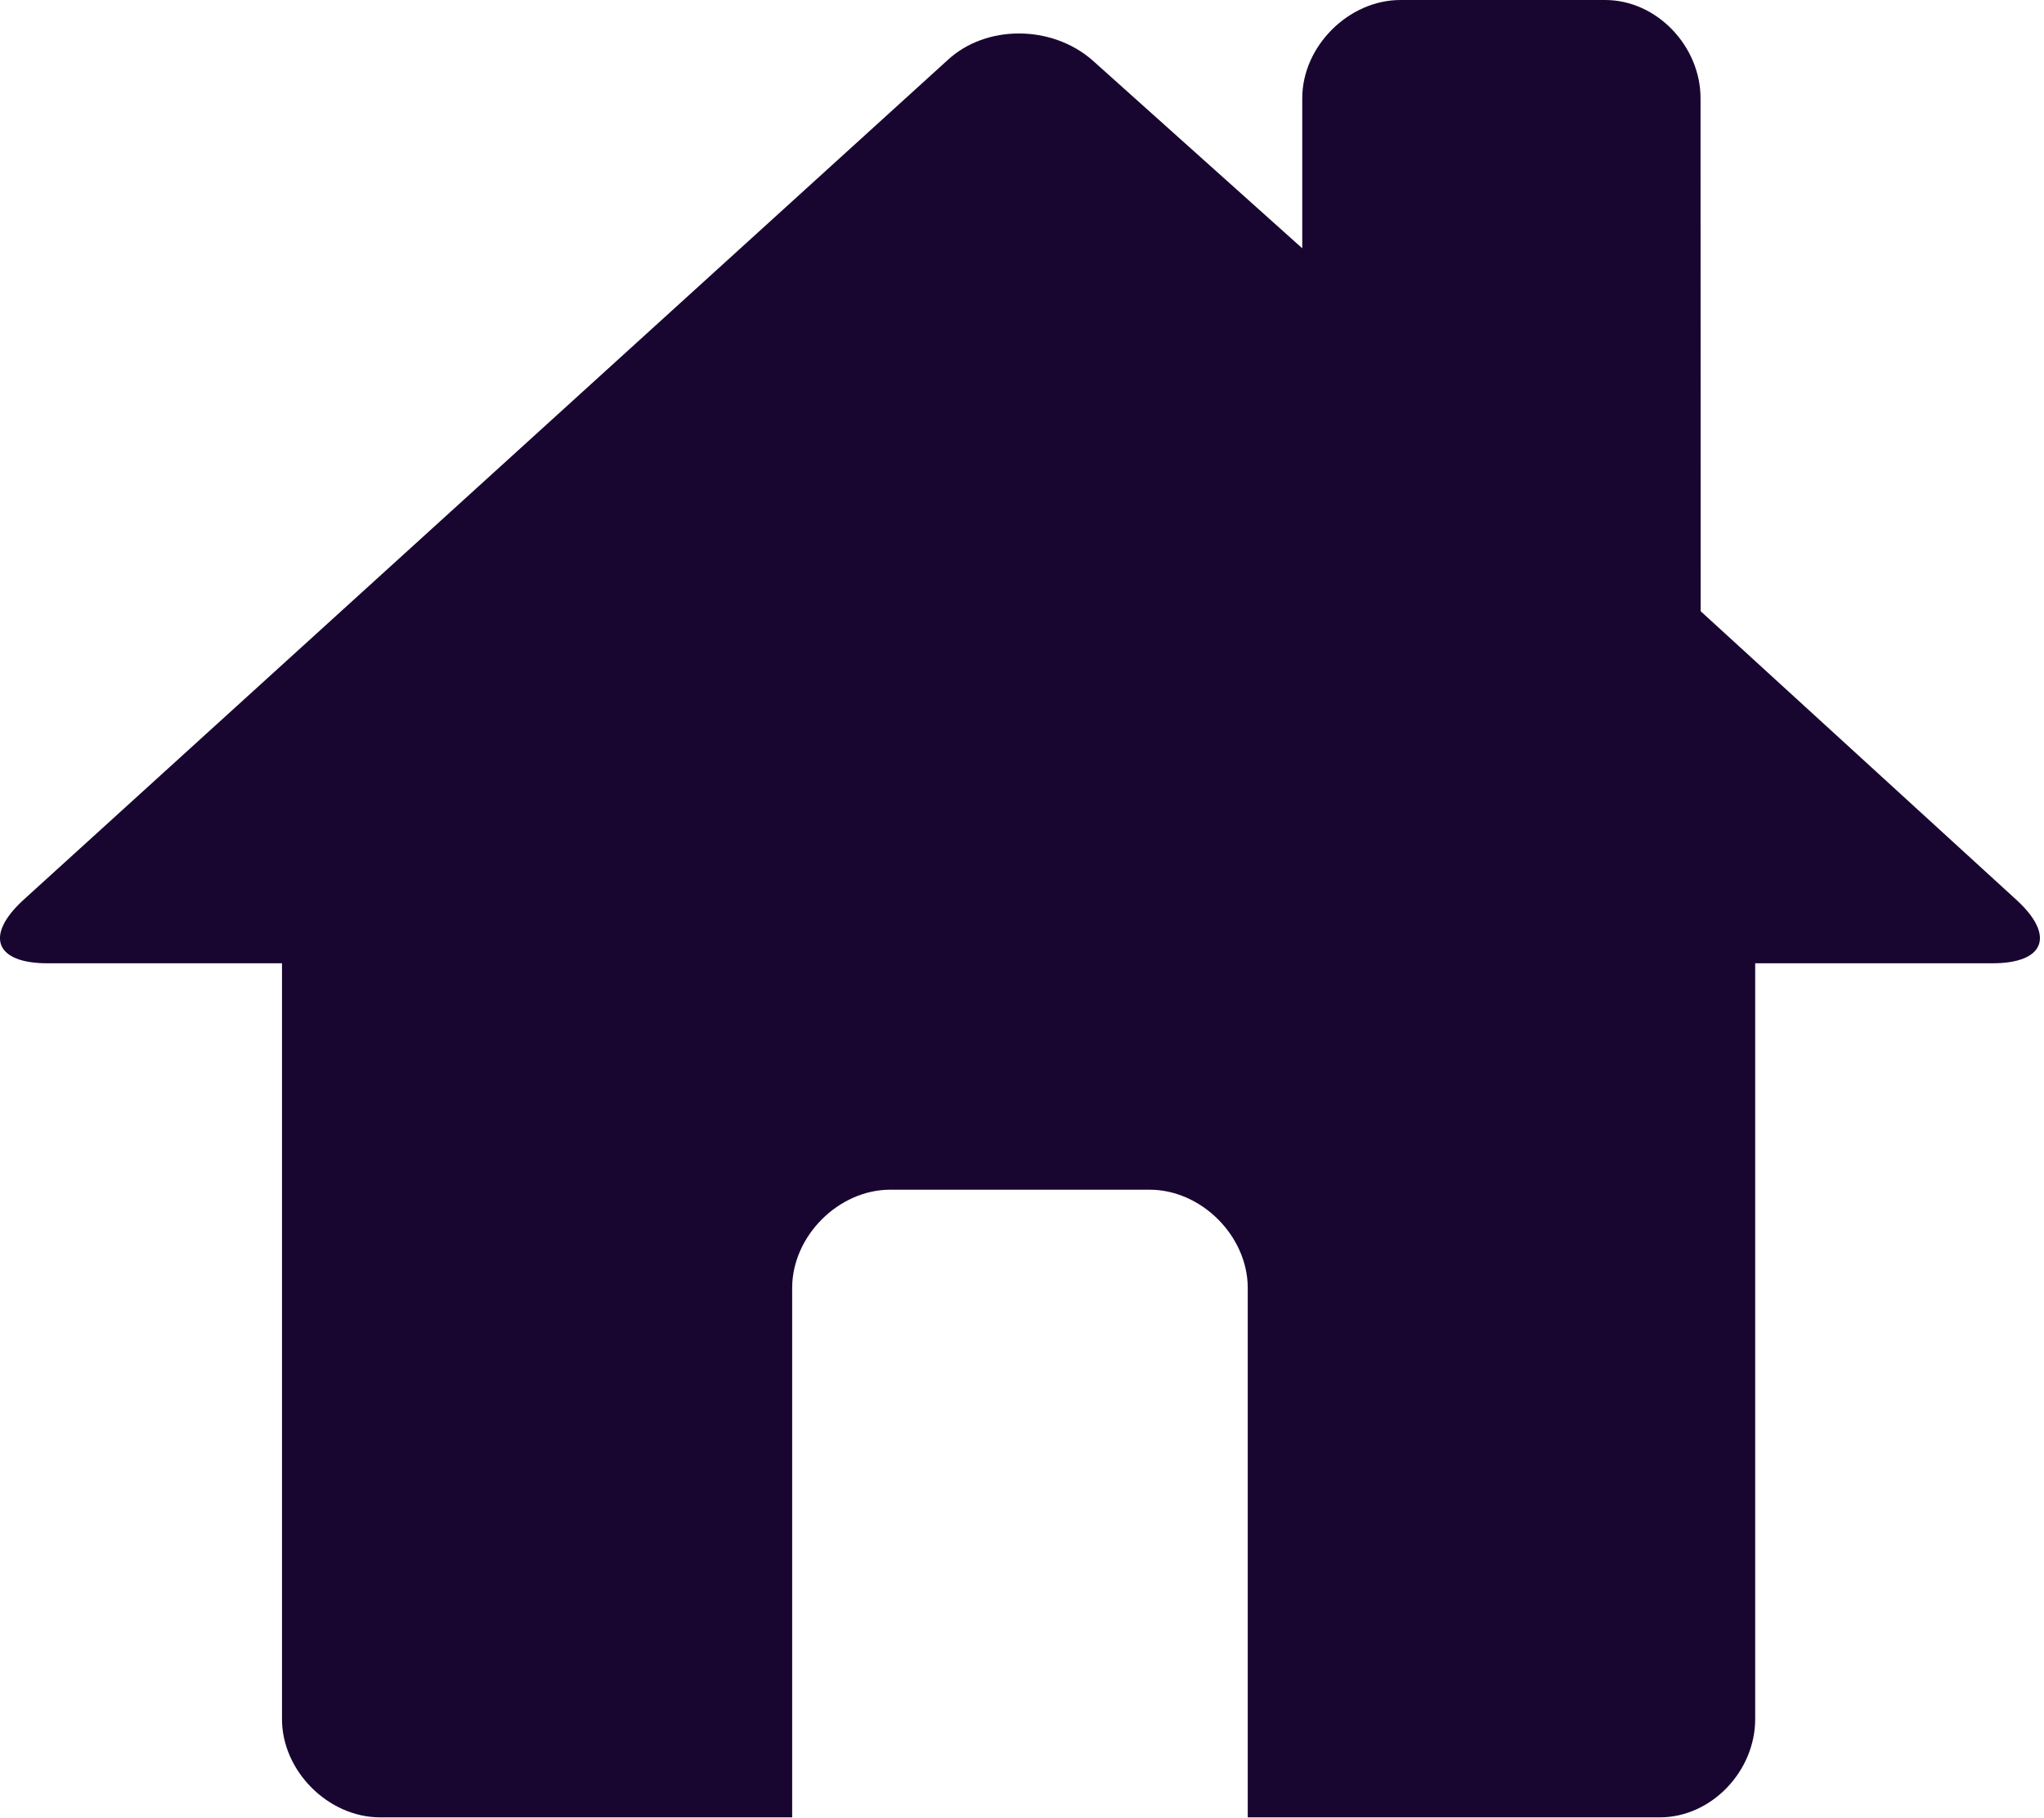
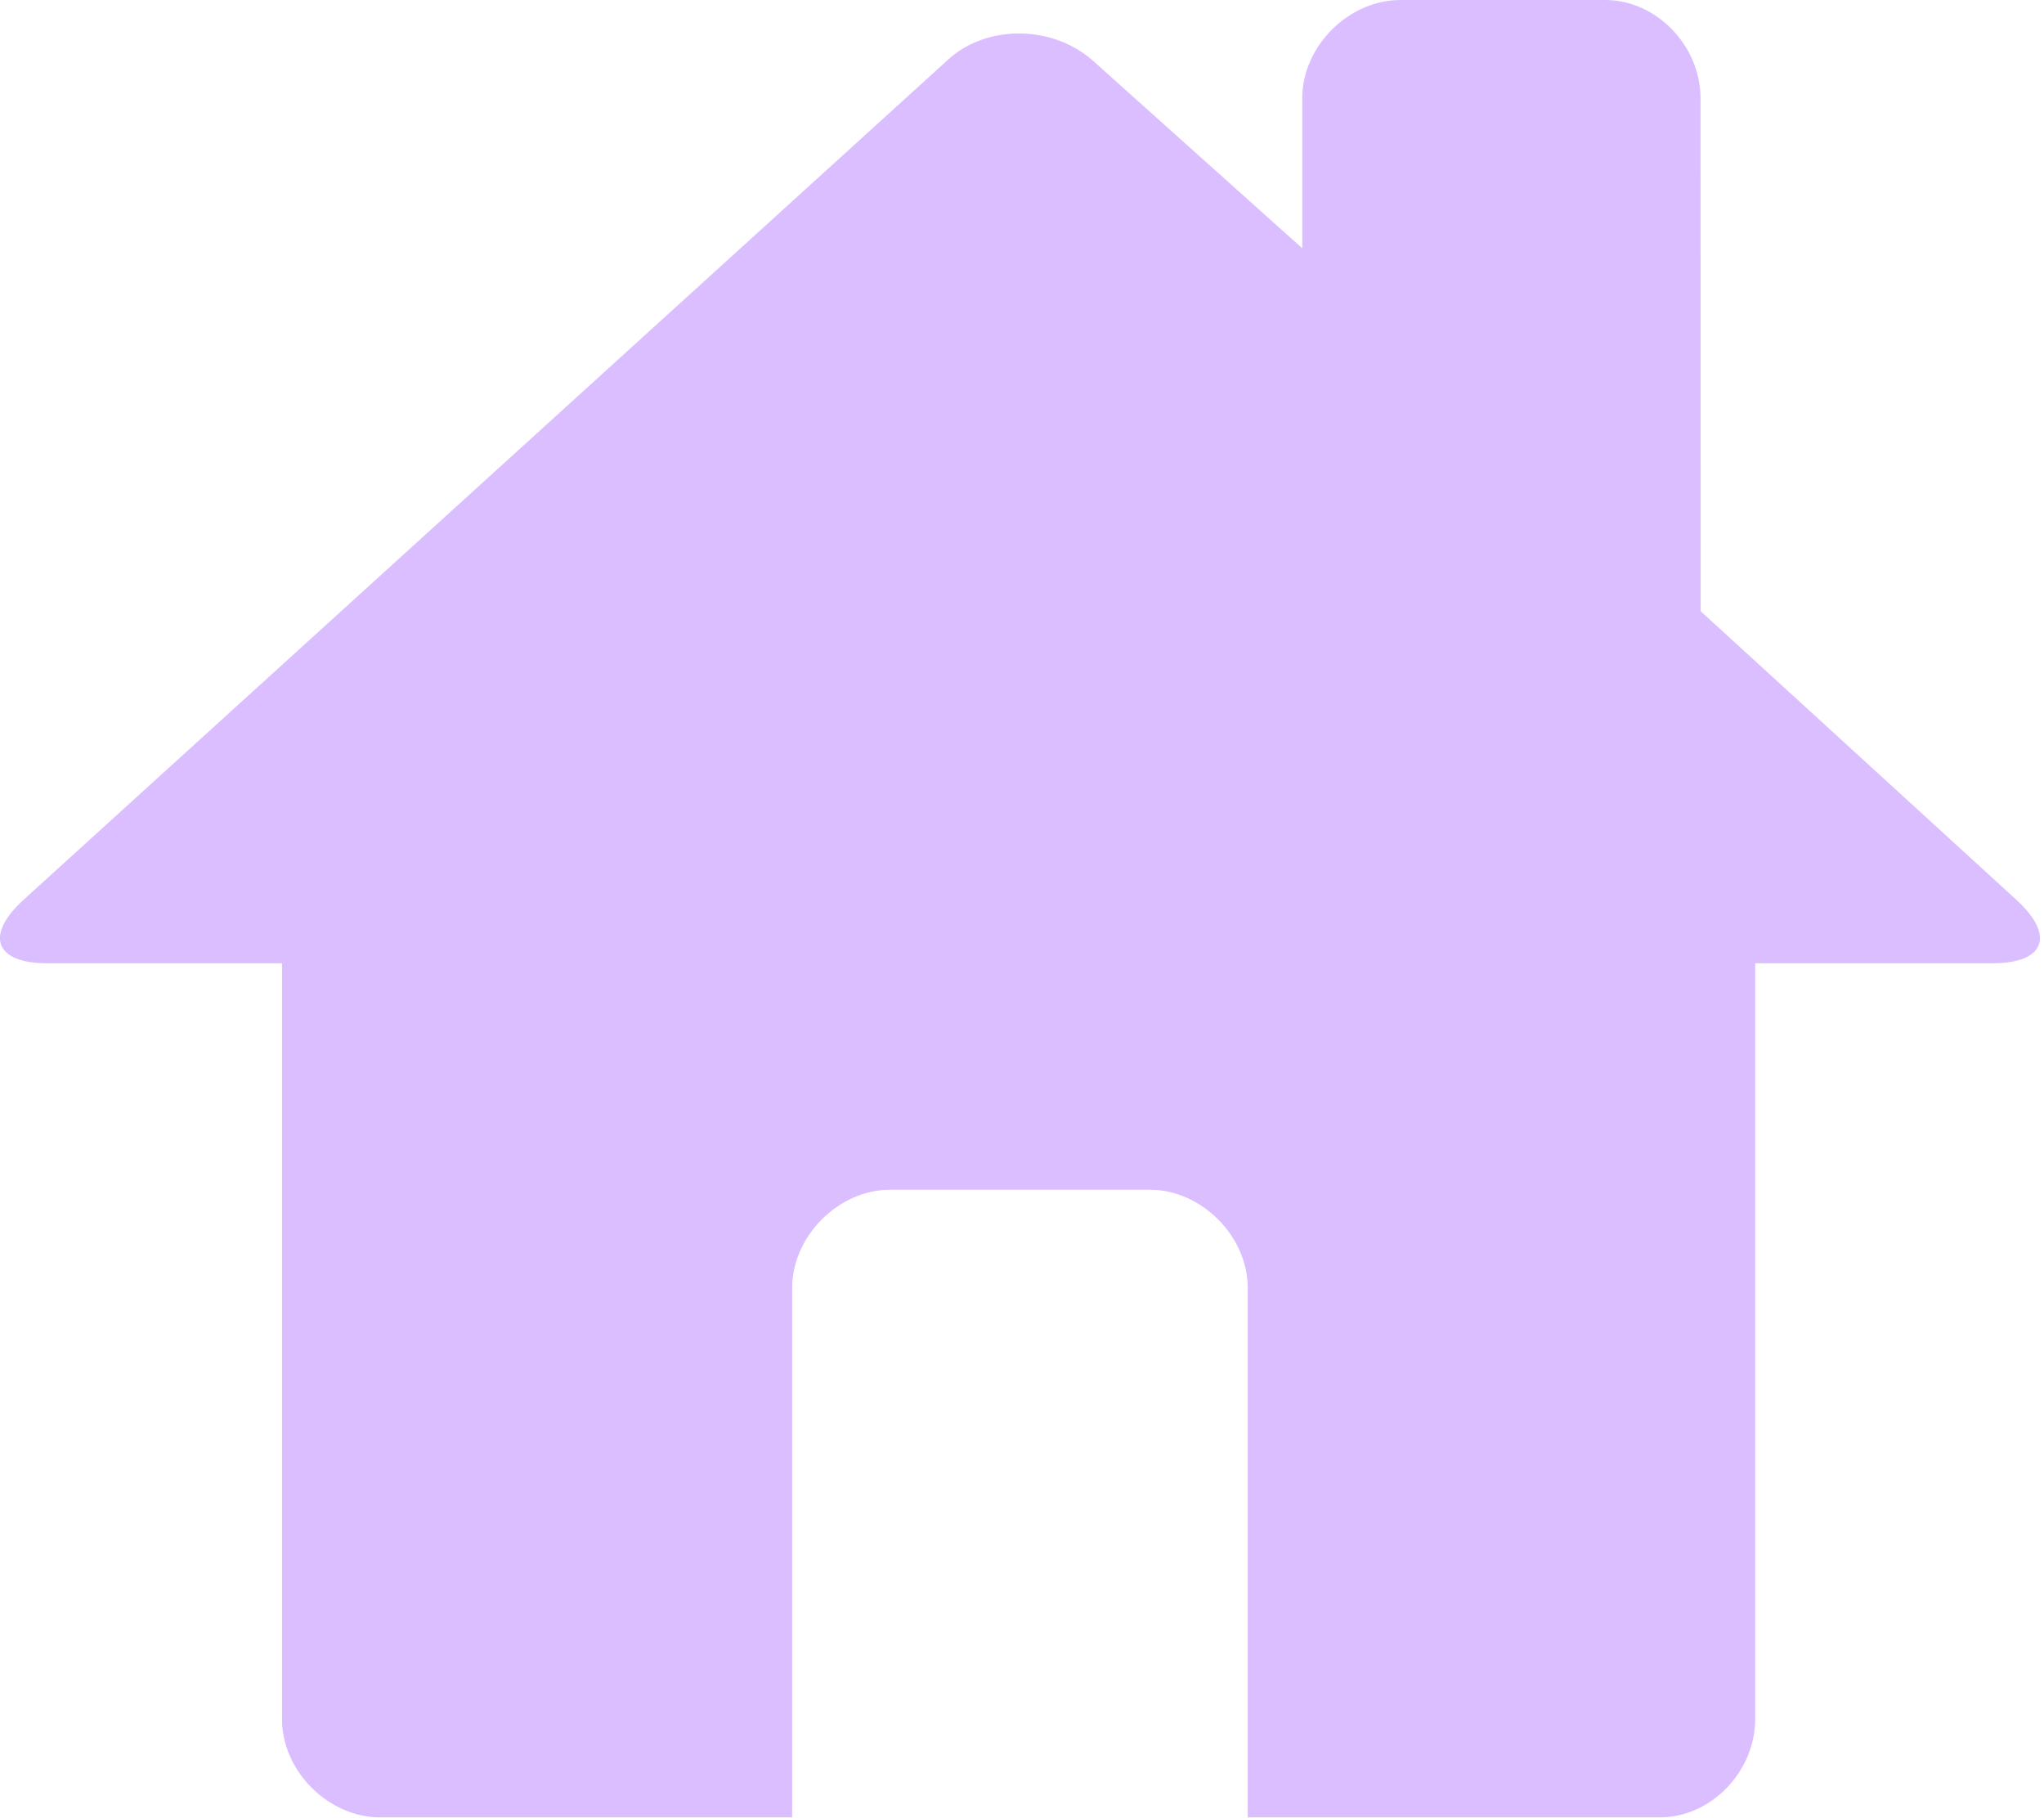
<svg xmlns="http://www.w3.org/2000/svg" width="27" height="24" viewBox="0 0 27 24" fill="none">
-   <path d="M22.465 8.072L26.645 11.892C27.15 12.36 27.006 12.721 26.32 12.721H23.185V22.703C23.185 23.388 22.609 24 21.924 24H16.482V17.009C16.482 16.324 15.87 15.711 15.185 15.711H11.761C11.076 15.711 10.464 16.324 10.464 17.009V24H5.022C4.337 24 3.725 23.388 3.725 22.703V12.721H0.625C-0.06 12.721 -0.204 12.36 0.301 11.892L12.518 0.793C13.023 0.325 13.887 0.325 14.427 0.793L17.202 3.279V1.297C17.202 0.612 17.814 0 18.499 0H21.202C21.887 0 22.463 0.612 22.463 1.297L22.465 8.072Z" fill="#180630" />
+   <path d="M22.465 8.072L26.645 11.892C27.15 12.36 27.006 12.721 26.32 12.721H23.185V22.703C23.185 23.388 22.609 24 21.924 24H16.482V17.009C16.482 16.324 15.87 15.711 15.185 15.711H11.761C11.076 15.711 10.464 16.324 10.464 17.009V24H5.022C4.337 24 3.725 23.388 3.725 22.703V12.721H0.625C-0.06 12.721 -0.204 12.36 0.301 11.892L12.518 0.793C13.023 0.325 13.887 0.325 14.427 0.793L17.202 3.279V1.297C17.202 0.612 17.814 0 18.499 0H21.202C21.887 0 22.463 0.612 22.463 1.297L22.465 8.072Z" fill="#DABEFF" />
</svg>
